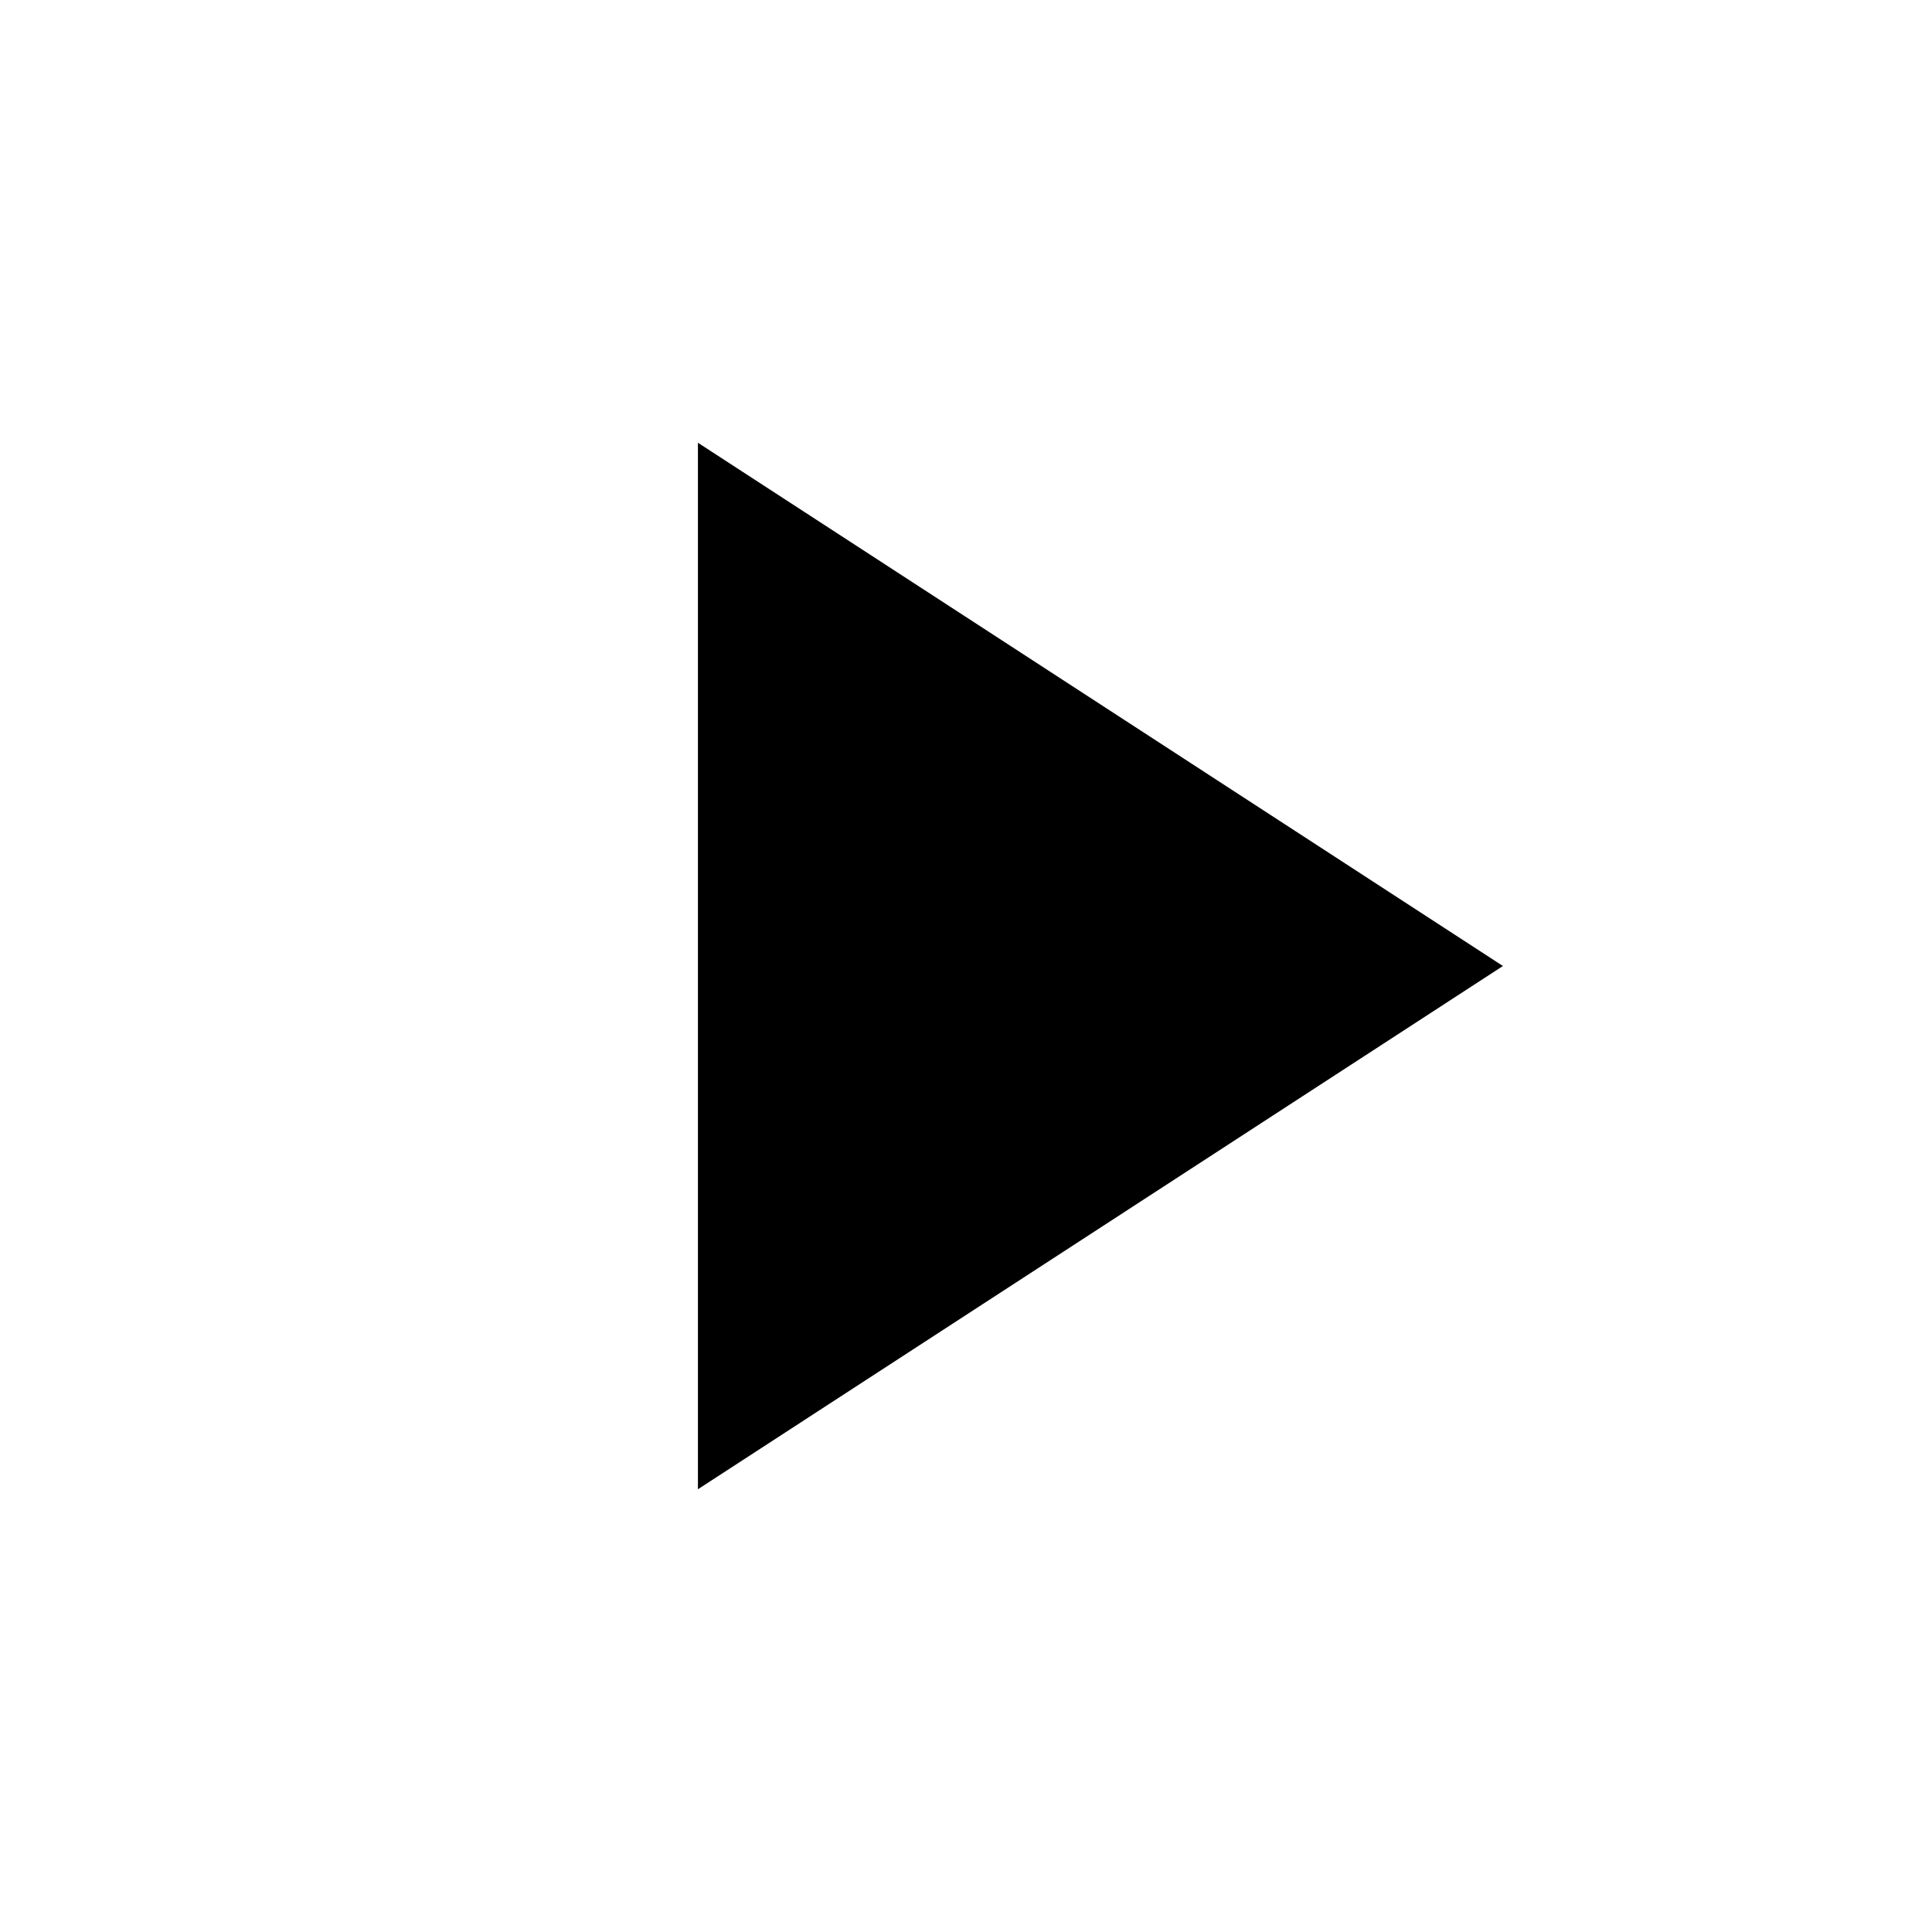
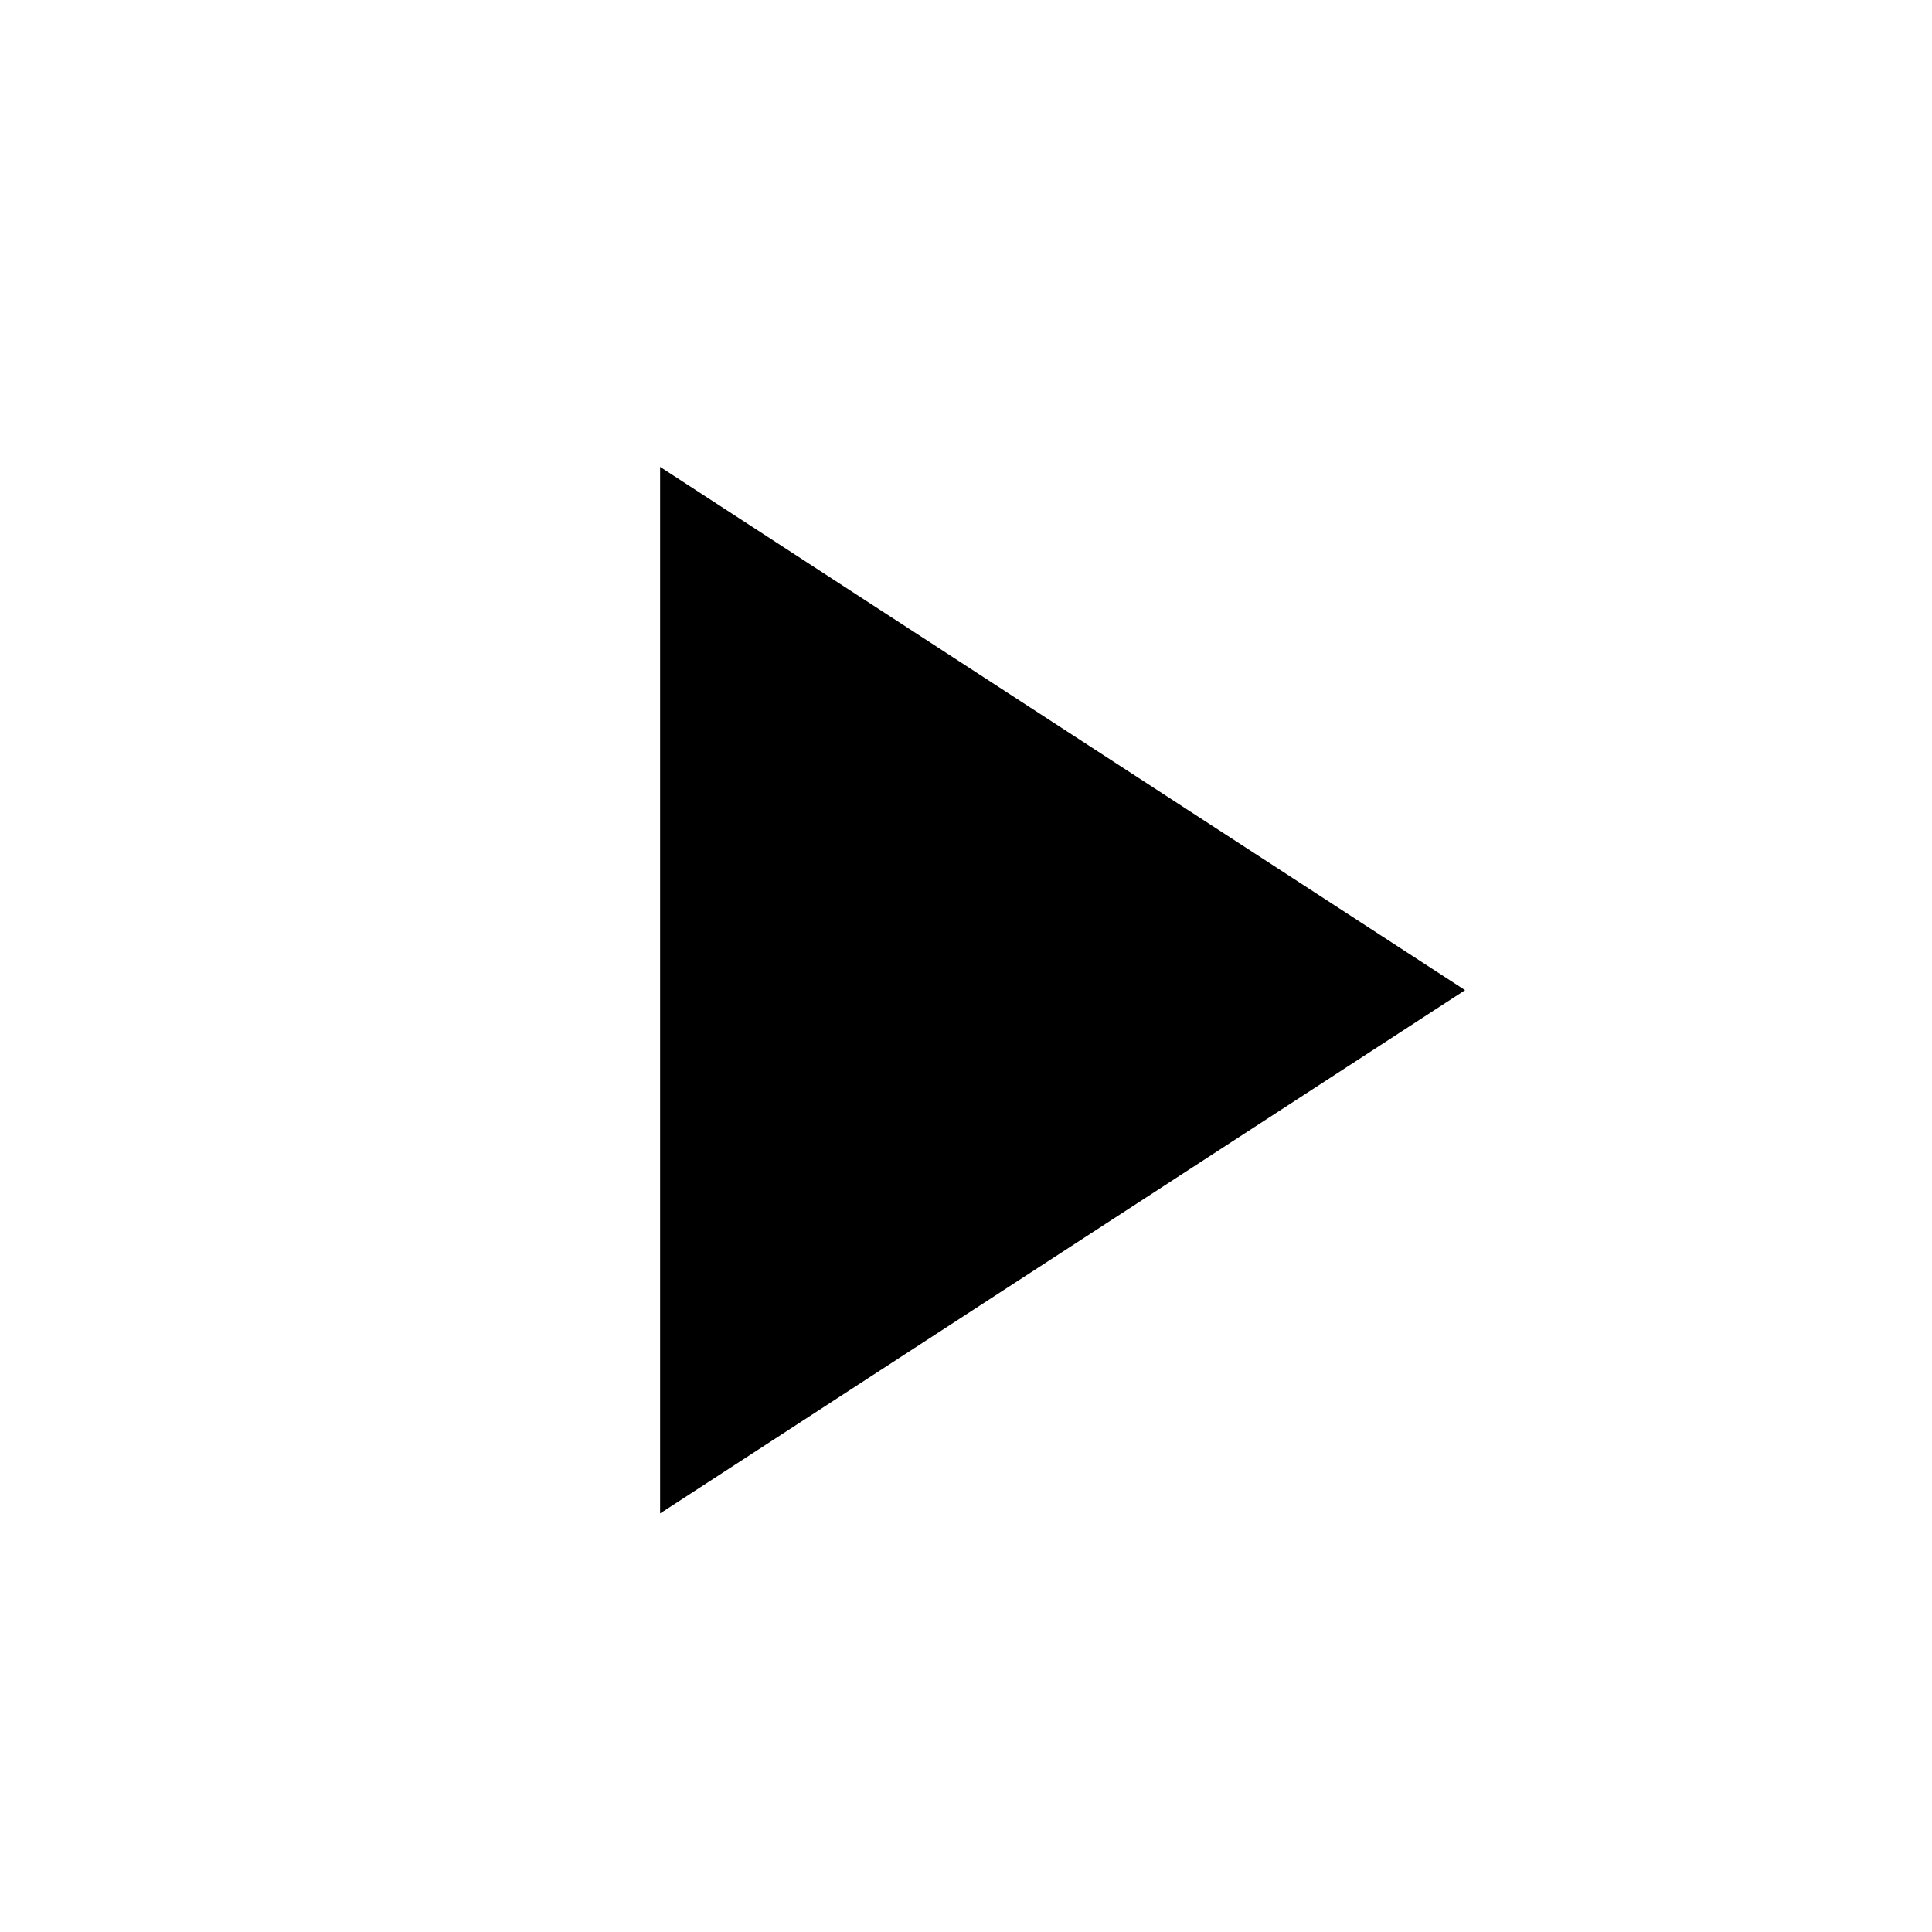
<svg xmlns="http://www.w3.org/2000/svg" viewBox="0 0 24 24" fill="none" stroke="currentColor" stroke-width="1.7" stroke-linecap="round" stroke-linejoin="round">
-   <path d="M8.67 5.5v13l10-6.5Z" fill="currentColor" stroke="none" />
+   <path d="M8.2 5.8v13l10-6.5Z" fill="currentColor" stroke="none" />
</svg>
